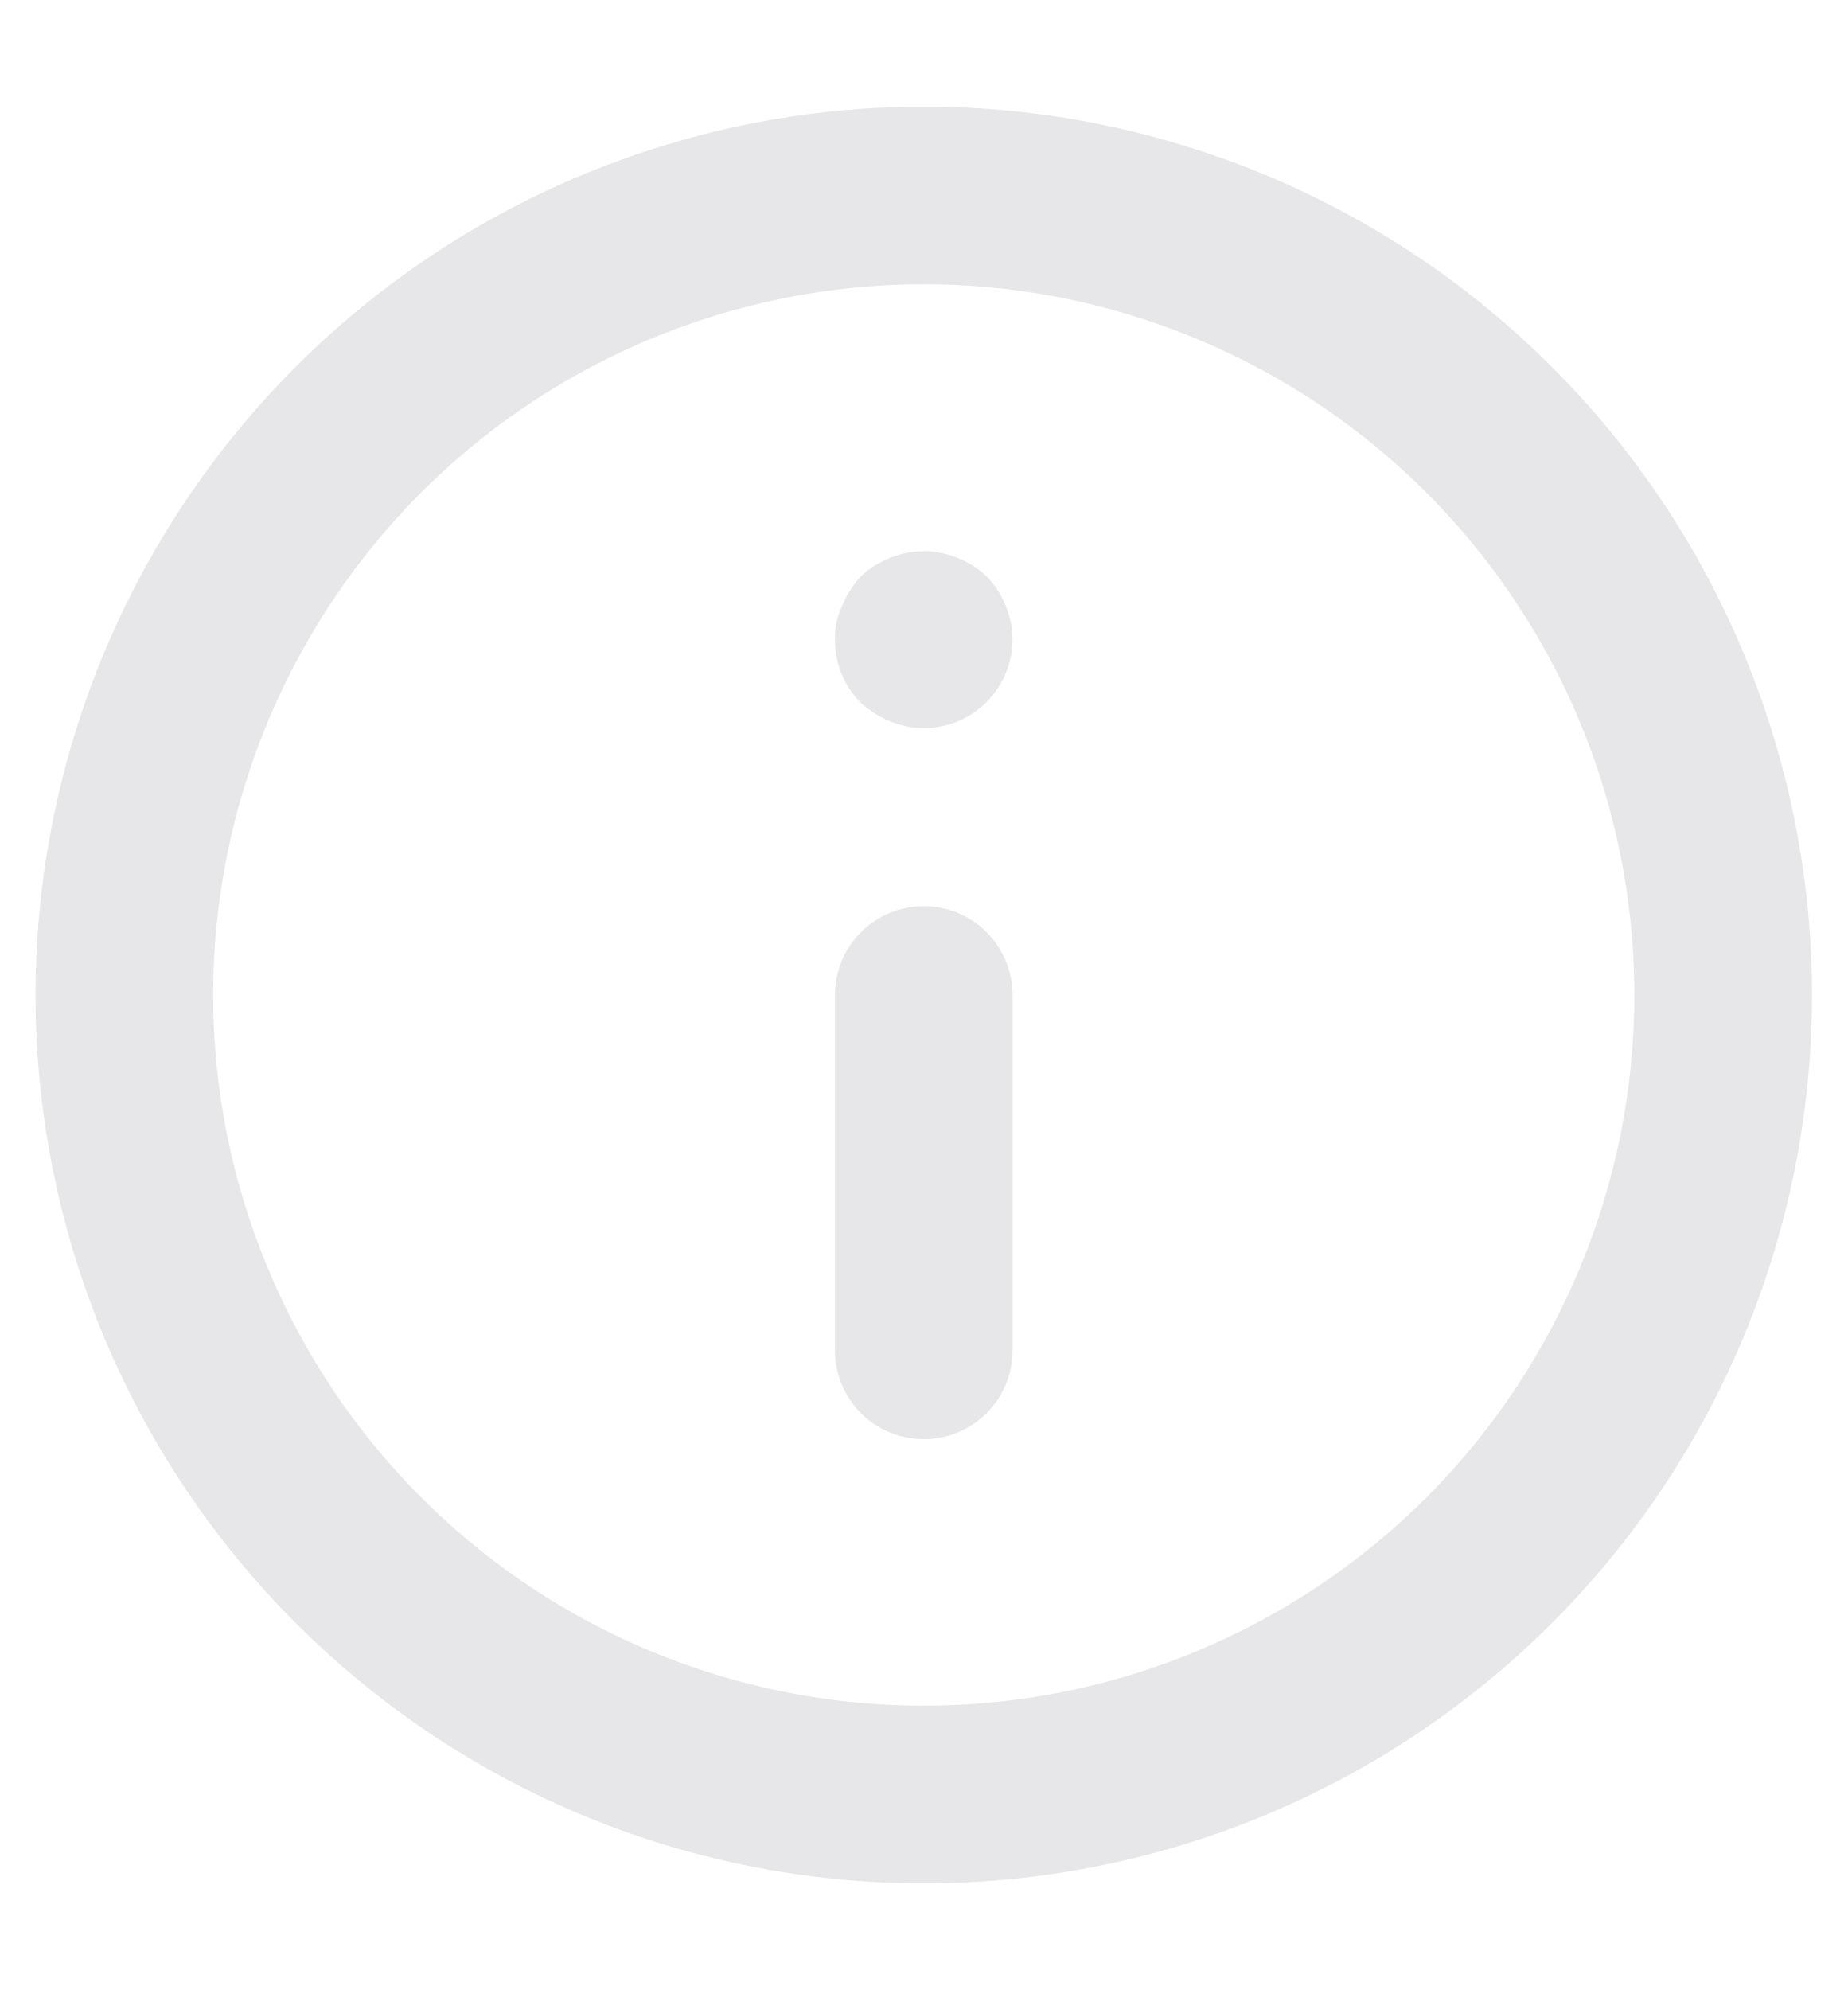
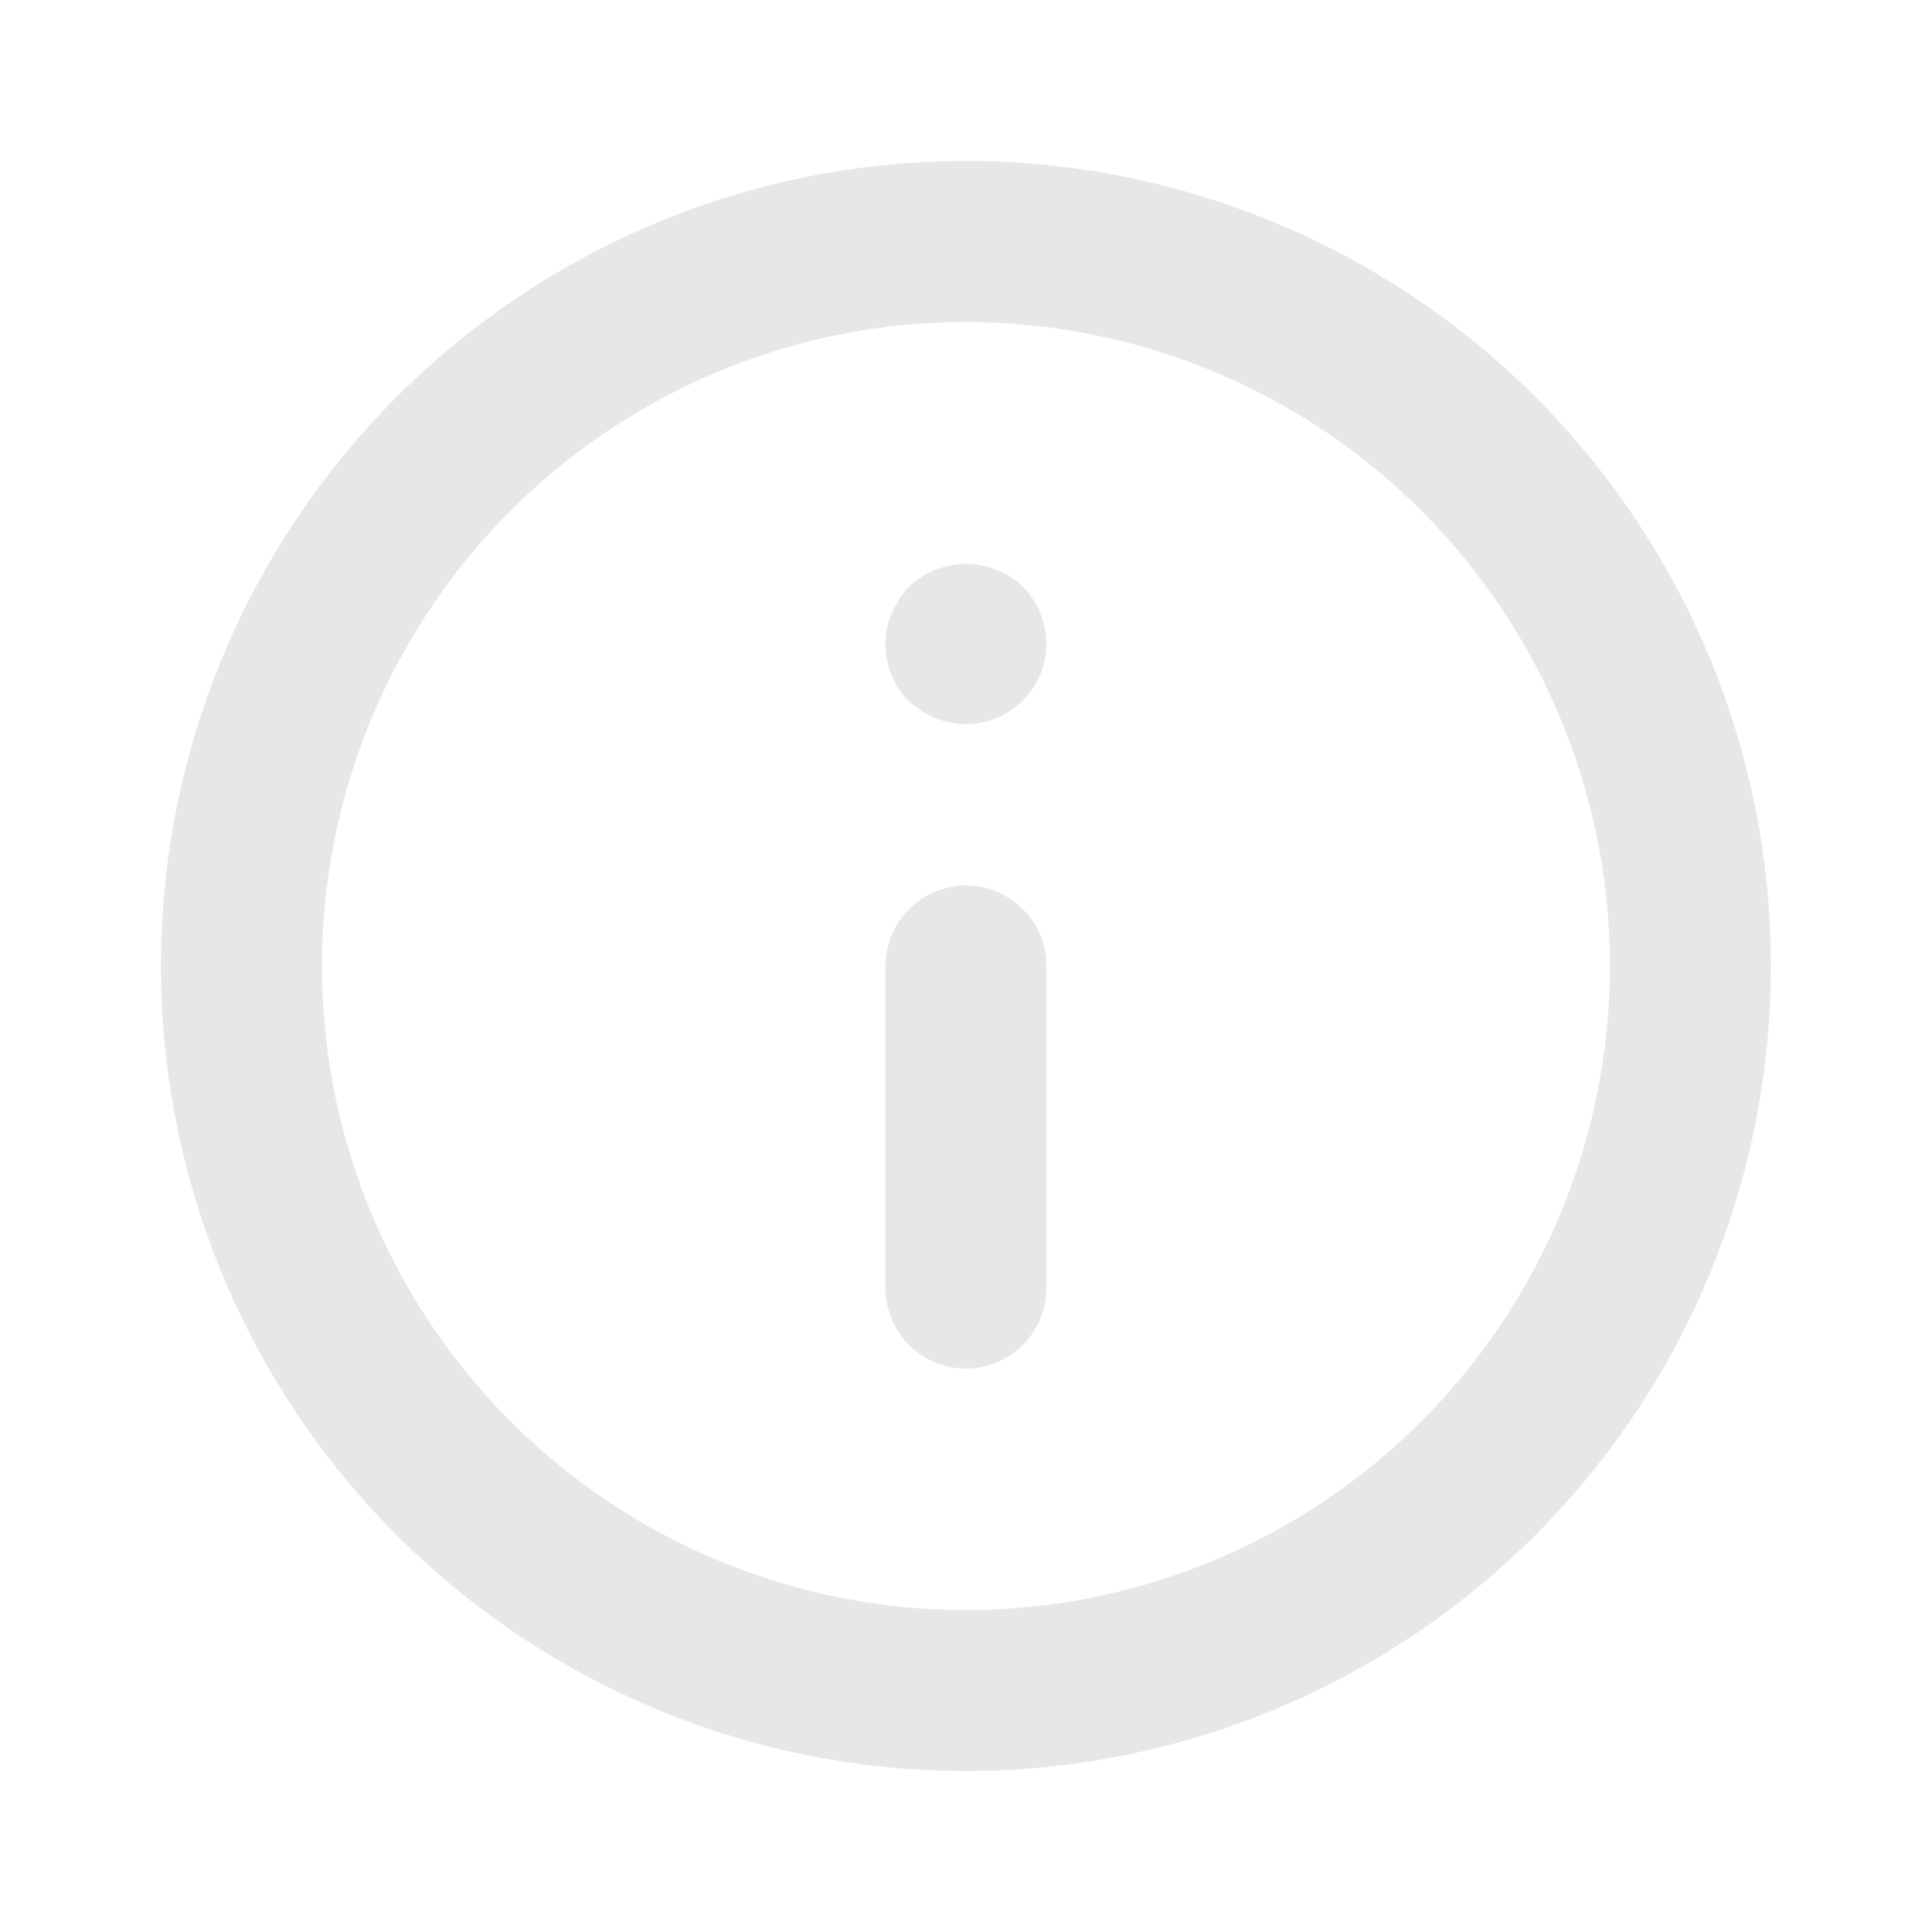
- <svg xmlns="http://www.w3.org/2000/svg" width="13" height="14" viewBox="0 0 13 14" fill="none">
-   <path d="M6.5 6.375C6.334 6.375 6.175 6.441 6.058 6.558C5.941 6.675 5.875 6.834 5.875 7V9.5C5.875 9.666 5.941 9.825 6.058 9.942C6.175 10.059 6.334 10.125 6.5 10.125C6.666 10.125 6.825 10.059 6.942 9.942C7.059 9.825 7.125 9.666 7.125 9.5V7C7.125 6.834 7.059 6.675 6.942 6.558C6.825 6.441 6.666 6.375 6.5 6.375ZM6.737 3.925C6.585 3.862 6.415 3.862 6.263 3.925C6.186 3.955 6.116 3.999 6.056 4.056C6.001 4.117 5.957 4.187 5.925 4.263C5.89 4.337 5.873 4.418 5.875 4.5C5.875 4.582 5.89 4.664 5.921 4.74C5.952 4.816 5.998 4.885 6.056 4.944C6.117 4.999 6.187 5.043 6.263 5.075C6.357 5.114 6.46 5.129 6.562 5.119C6.664 5.109 6.762 5.074 6.847 5.017C6.932 4.96 7.002 4.883 7.05 4.793C7.099 4.703 7.124 4.602 7.125 4.5C7.123 4.335 7.058 4.176 6.944 4.056C6.884 3.999 6.814 3.955 6.737 3.925ZM6.5 0.75C5.264 0.75 4.056 1.117 3.028 1.803C2 2.49 1.199 3.466 0.726 4.608C0.253 5.75 0.129 7.007 0.37 8.219C0.611 9.432 1.207 10.545 2.081 11.419C2.955 12.293 4.068 12.889 5.281 13.13C6.493 13.371 7.75 13.247 8.892 12.774C10.034 12.301 11.01 11.5 11.697 10.472C12.383 9.445 12.75 8.236 12.75 7C12.75 6.179 12.588 5.367 12.274 4.608C11.96 3.85 11.5 3.161 10.919 2.581C10.339 2 9.65 1.54 8.892 1.226C8.133 0.912 7.321 0.75 6.5 0.75ZM6.5 12C5.511 12 4.544 11.707 3.722 11.157C2.9 10.608 2.259 9.827 1.881 8.913C1.502 8 1.403 6.994 1.596 6.025C1.789 5.055 2.265 4.164 2.964 3.464C3.664 2.765 4.555 2.289 5.525 2.096C6.494 1.903 7.5 2.002 8.413 2.381C9.327 2.759 10.108 3.4 10.657 4.222C11.207 5.044 11.5 6.011 11.5 7C11.5 8.326 10.973 9.598 10.036 10.536C9.098 11.473 7.826 12 6.5 12Z" fill="#E7E6E8" />
+ <svg xmlns="http://www.w3.org/2000/svg" width="16" height="16" viewBox="0 0 16 16" fill="none">
+   <path d="M8 7.333C7.823 7.333 7.653 7.404 7.528 7.529C7.403 7.654 7.333 7.823 7.333 8V10.667C7.333 10.844 7.403 11.013 7.528 11.138C7.653 11.263 7.823 11.334 8 11.334C8.176 11.334 8.346 11.263 8.471 11.138C8.596 11.013 8.666 10.844 8.666 10.667V8C8.666 7.823 8.596 7.654 8.471 7.529C8.346 7.404 8.176 7.333 8 7.333ZM8.253 4.72C8.091 4.653 7.909 4.653 7.746 4.72C7.665 4.752 7.59 4.799 7.526 4.86C7.467 4.925 7.42 4.999 7.386 5.08C7.349 5.159 7.331 5.246 7.333 5.333C7.332 5.421 7.349 5.508 7.383 5.589C7.416 5.671 7.465 5.745 7.526 5.807C7.591 5.866 7.666 5.913 7.746 5.947C7.847 5.988 7.957 6.004 8.066 5.994C8.174 5.983 8.279 5.945 8.369 5.885C8.46 5.824 8.535 5.742 8.587 5.646C8.638 5.55 8.666 5.443 8.666 5.333C8.664 5.157 8.595 4.988 8.473 4.86C8.41 4.799 8.335 4.752 8.253 4.72ZM8 1.333C6.681 1.333 5.392 1.724 4.296 2.457C3.2 3.19 2.345 4.231 1.84 5.449C1.336 6.667 1.204 8.008 1.461 9.301C1.718 10.594 2.353 11.782 3.286 12.714C4.218 13.647 5.406 14.281 6.699 14.539C7.992 14.796 9.333 14.664 10.551 14.159C11.769 13.655 12.81 12.8 13.543 11.704C14.275 10.608 14.666 9.319 14.666 8C14.666 7.125 14.494 6.258 14.159 5.449C13.824 4.64 13.333 3.905 12.714 3.286C12.095 2.667 11.36 2.176 10.551 1.841C9.742 1.506 8.875 1.333 8 1.333ZM8 13.334C6.945 13.334 5.914 13.021 5.037 12.435C4.16 11.849 3.476 11.016 3.072 10.041C2.669 9.067 2.563 7.994 2.769 6.96C2.975 5.925 3.483 4.975 4.228 4.229C4.974 3.483 5.925 2.975 6.959 2.769C7.994 2.564 9.066 2.669 10.041 3.073C11.015 3.476 11.848 4.16 12.434 5.037C13.02 5.914 13.333 6.945 13.333 8C13.333 9.415 12.771 10.771 11.771 11.771C10.771 12.772 9.414 13.334 8 13.334Z" fill="#E7E6E8" />
</svg>
